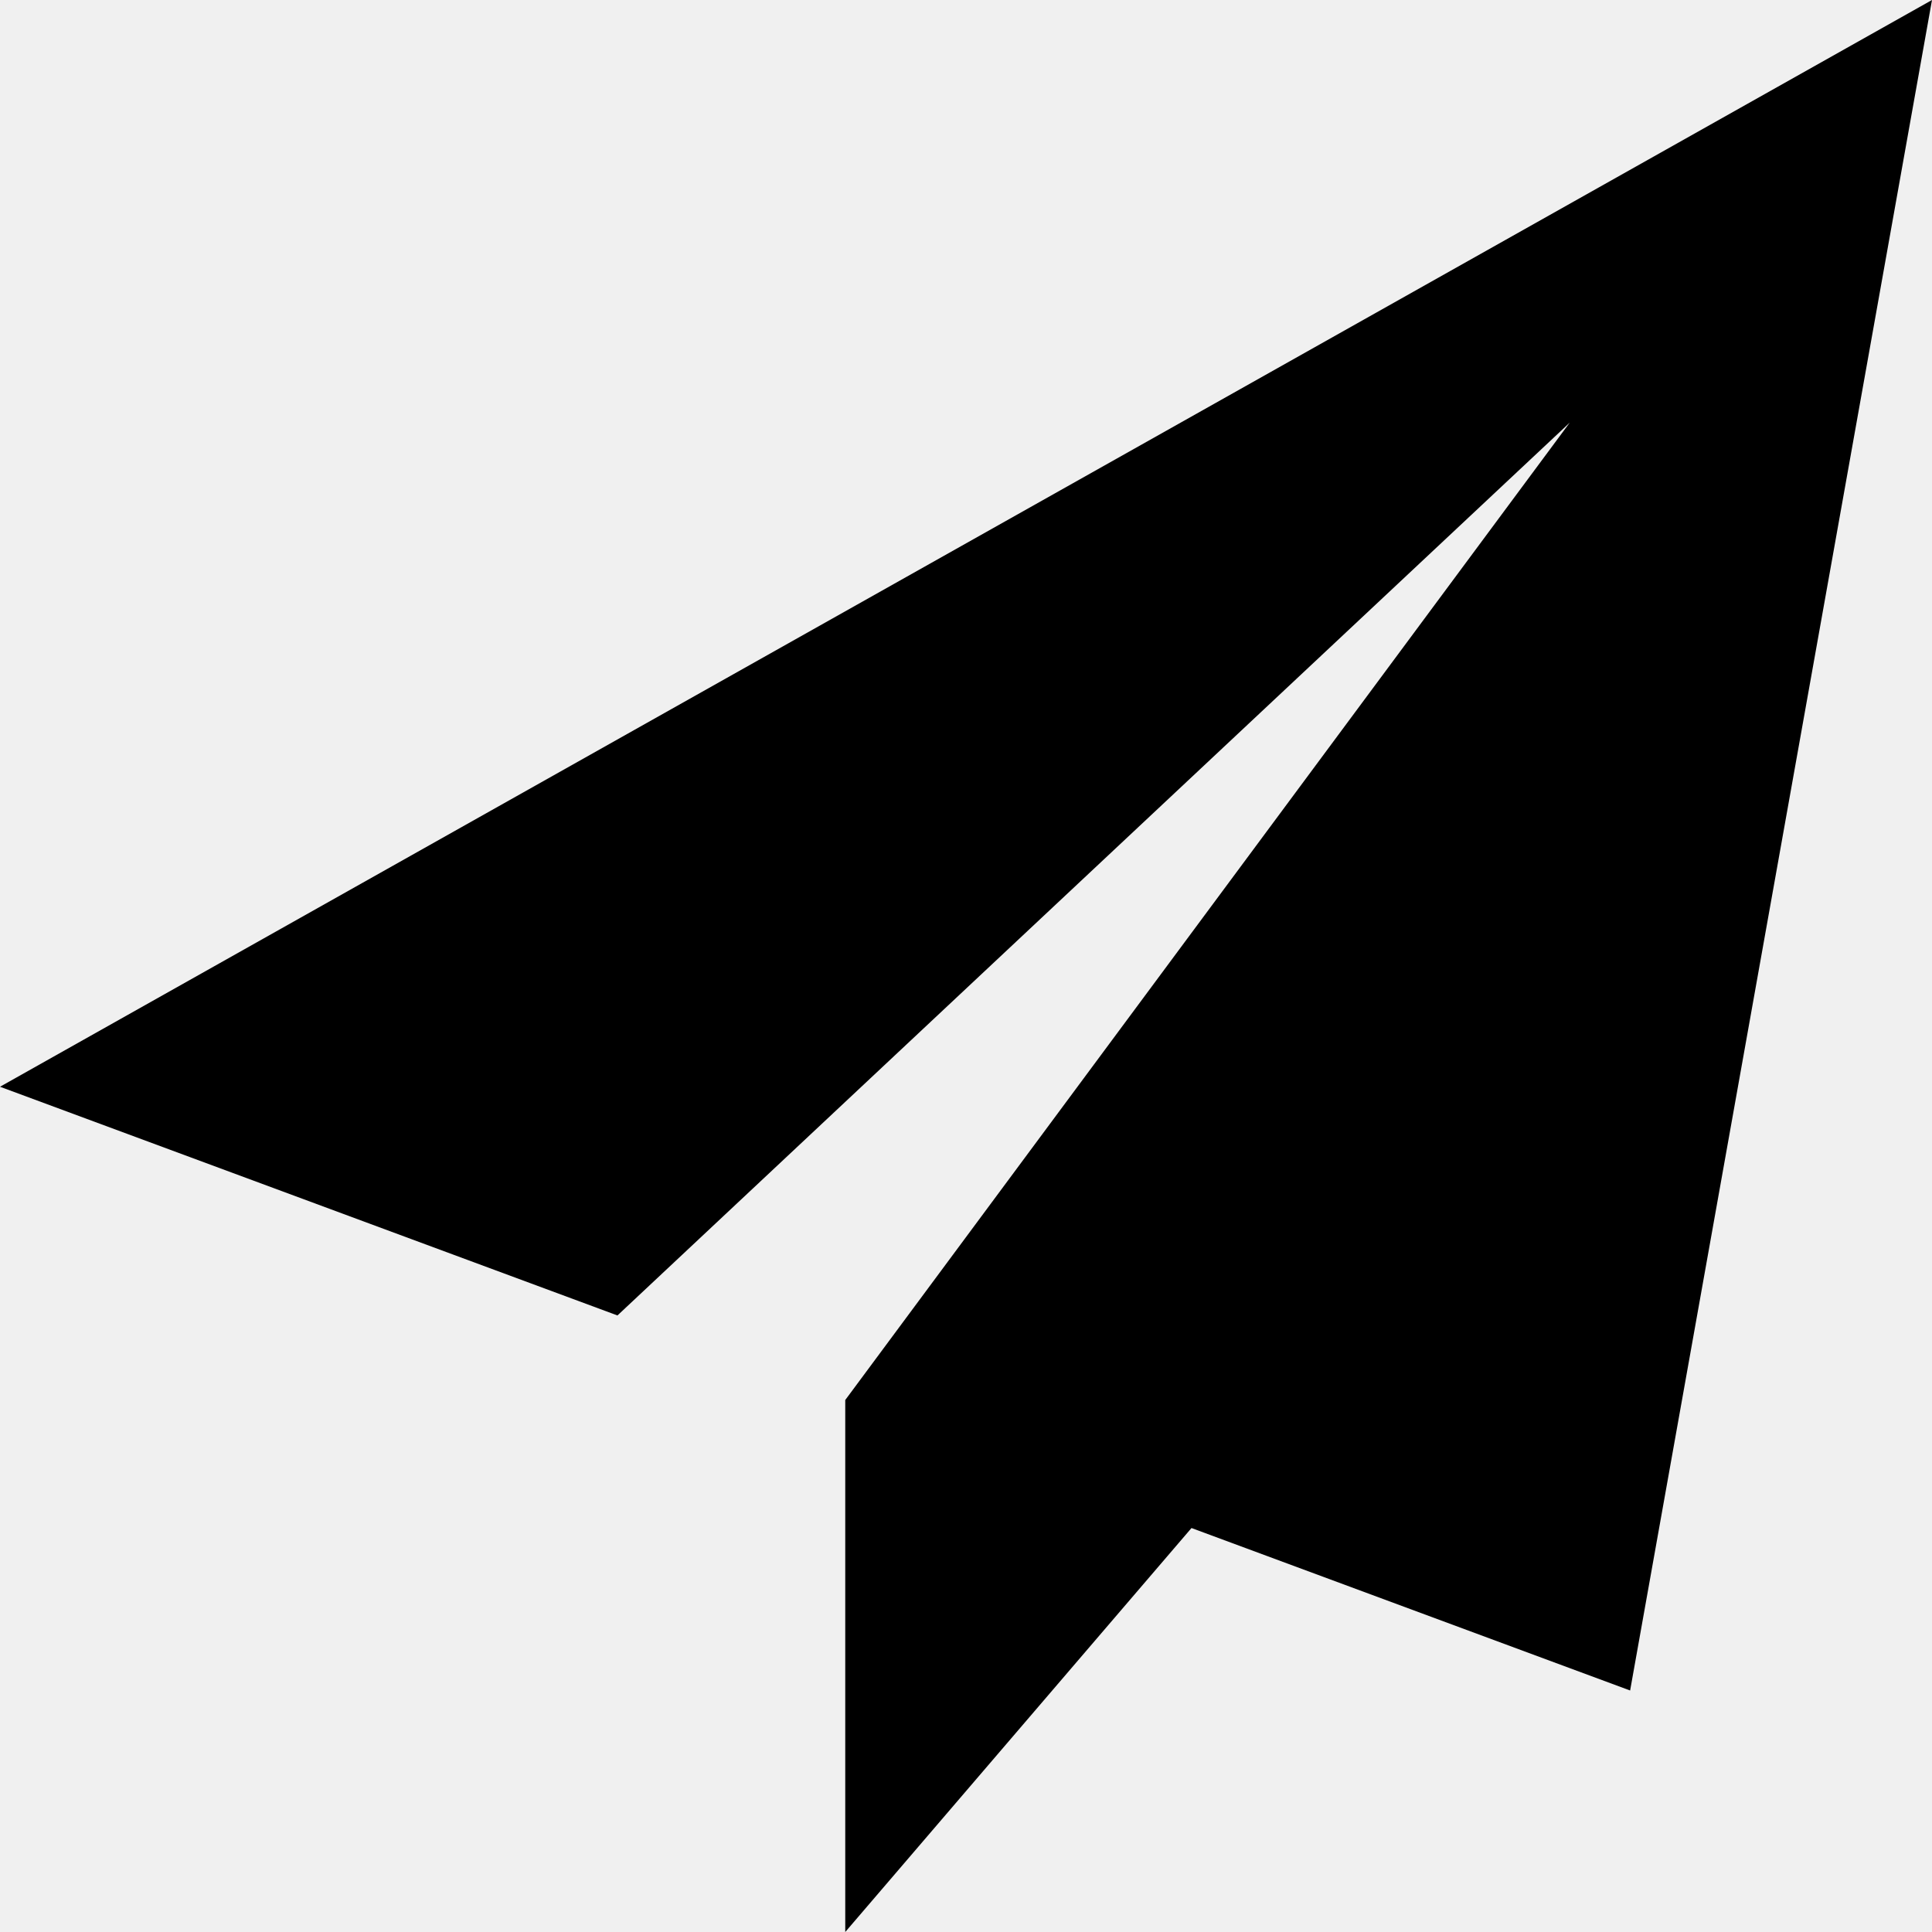
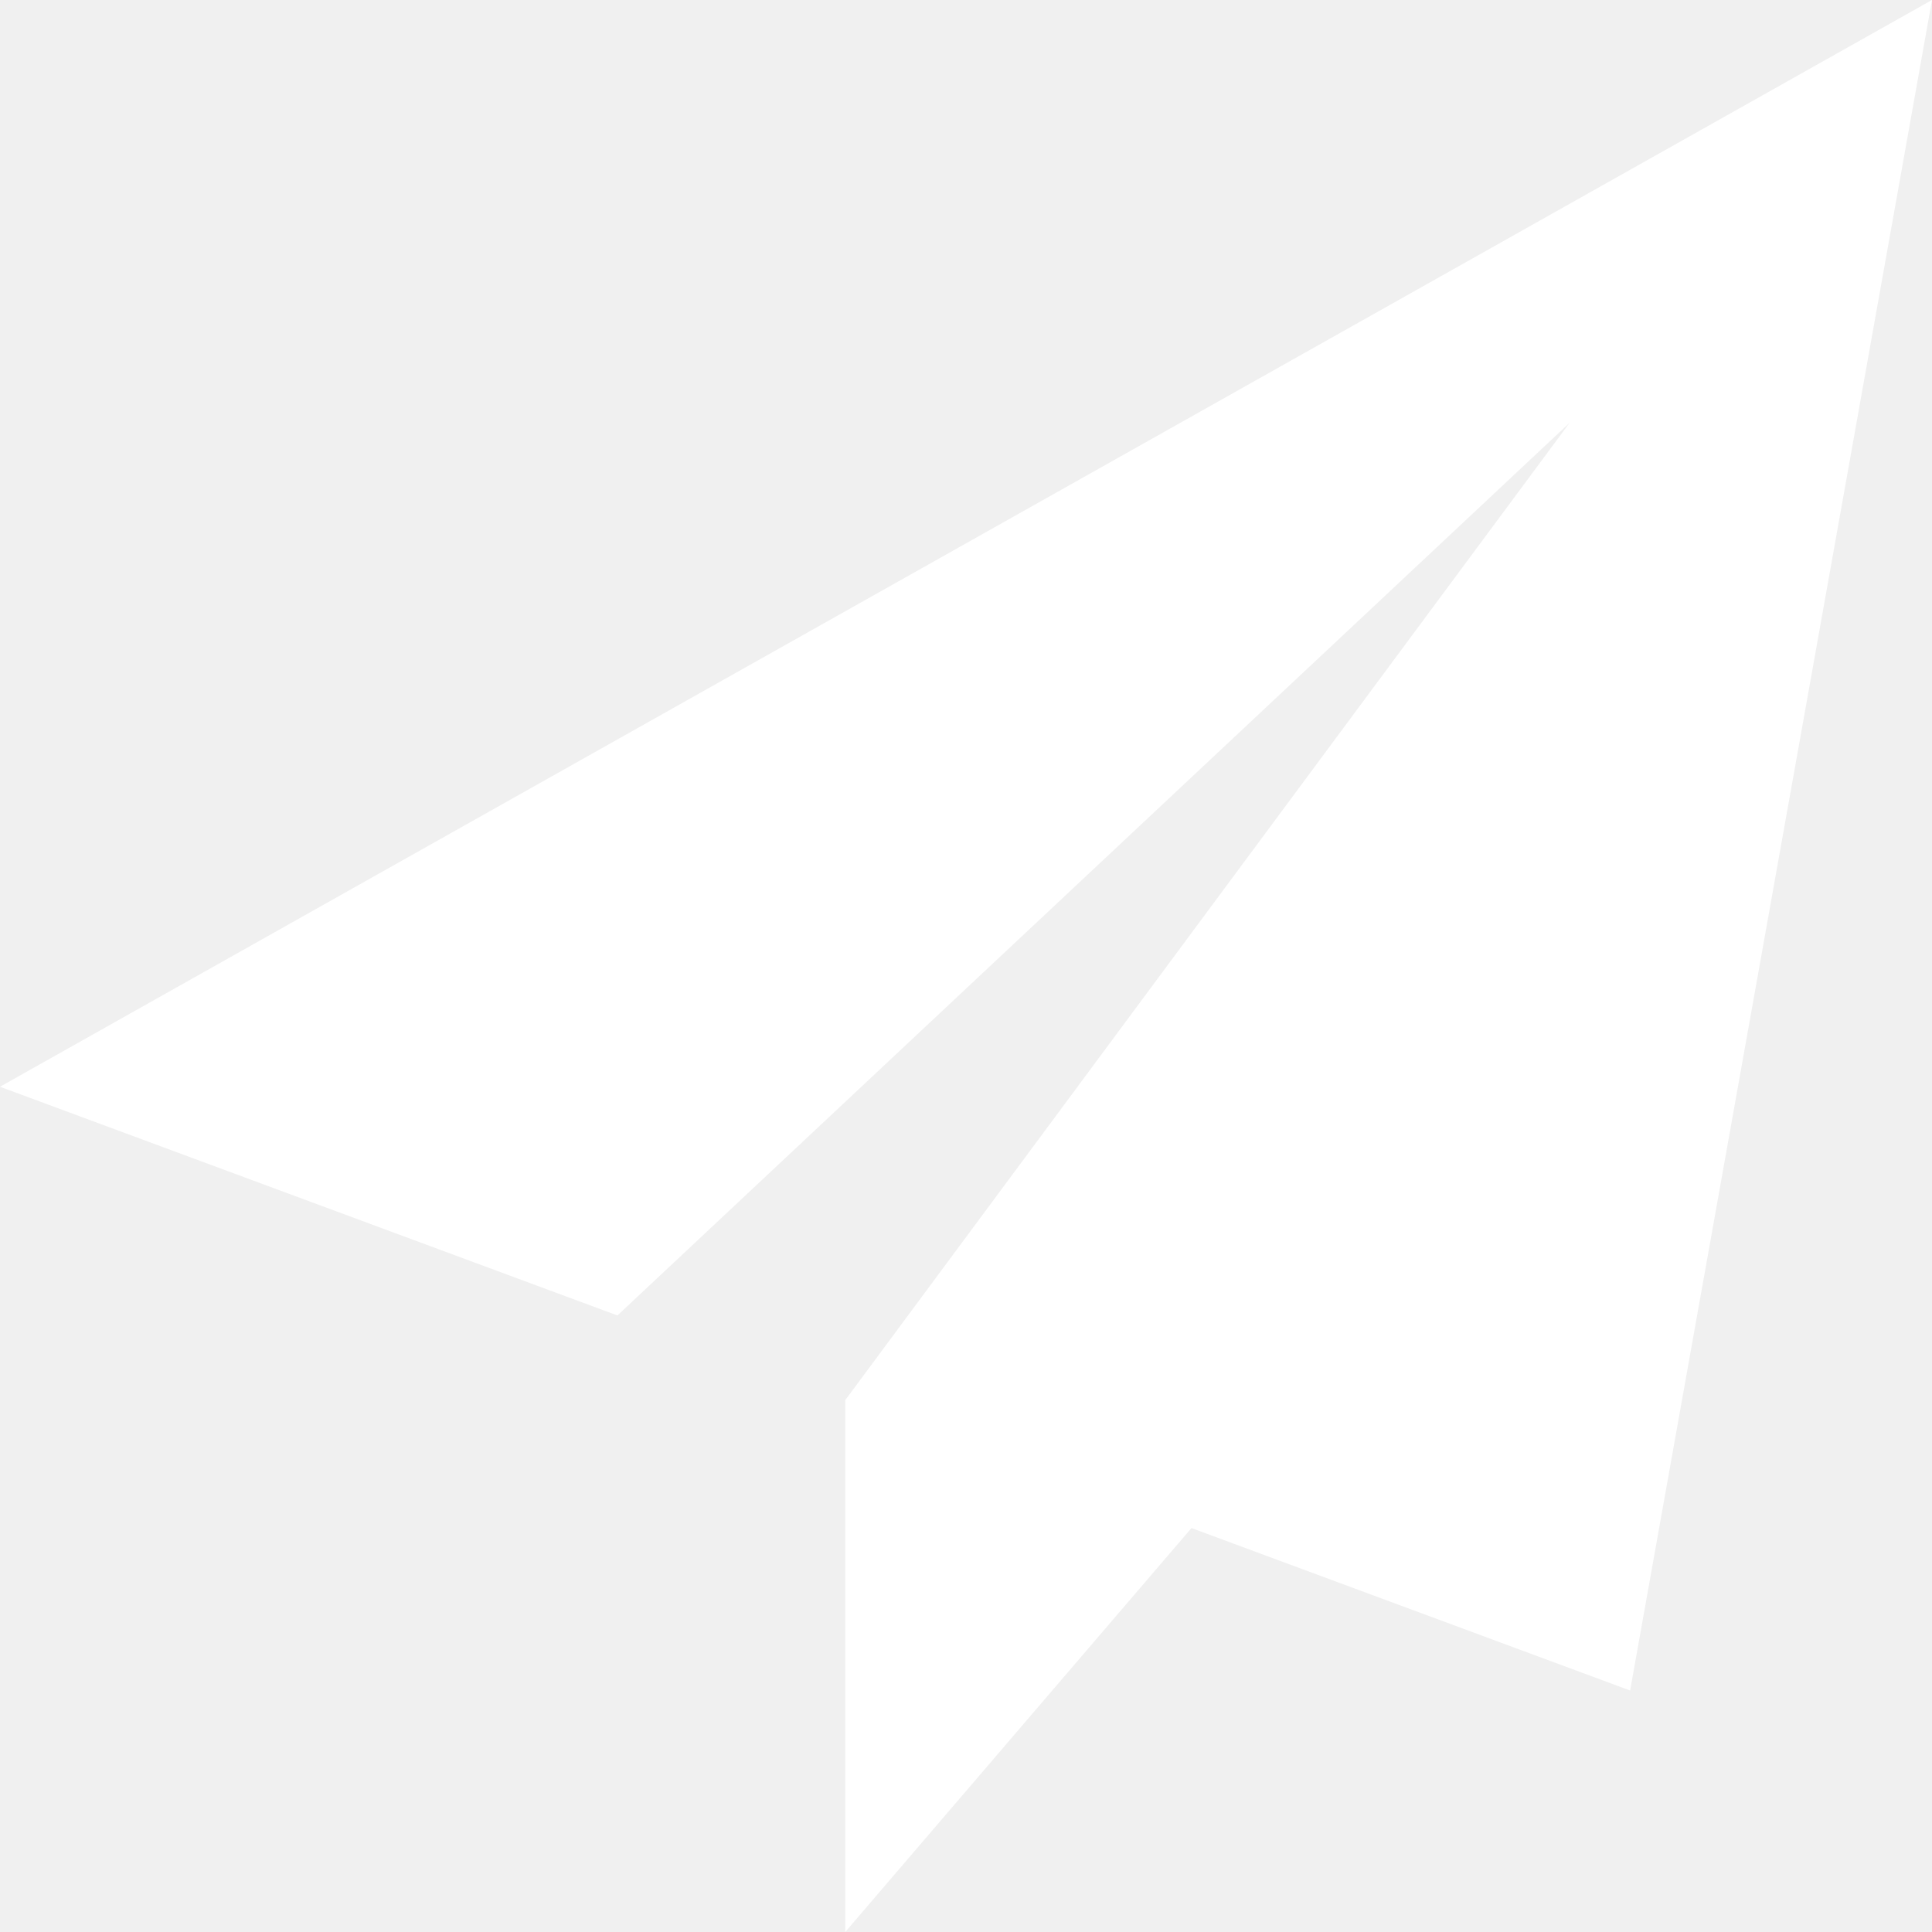
- <svg xmlns="http://www.w3.org/2000/svg" version="1.1" width="32" height="32" viewBox="0 0 32 32">
-   <path d="M32 0l-32 18 10.227 3.788 15.773-14.788-11.998 16.186 0.010 0.004-0.012-0.004v8.814l5.735-6.691 7.265 2.691 5-28z" />
+ <svg xmlns="http://www.w3.org/2000/svg" width="24" height="24" viewBox="0 0 24 24" fill="none">
+   <path d="M24 0L0 13.5L7.67 16.341L19.5 5.25L10.502 17.39L10.509 17.392L10.5 17.39V24L14.801 18.982L20.25 21L24 0Z" fill="white" />
</svg>
